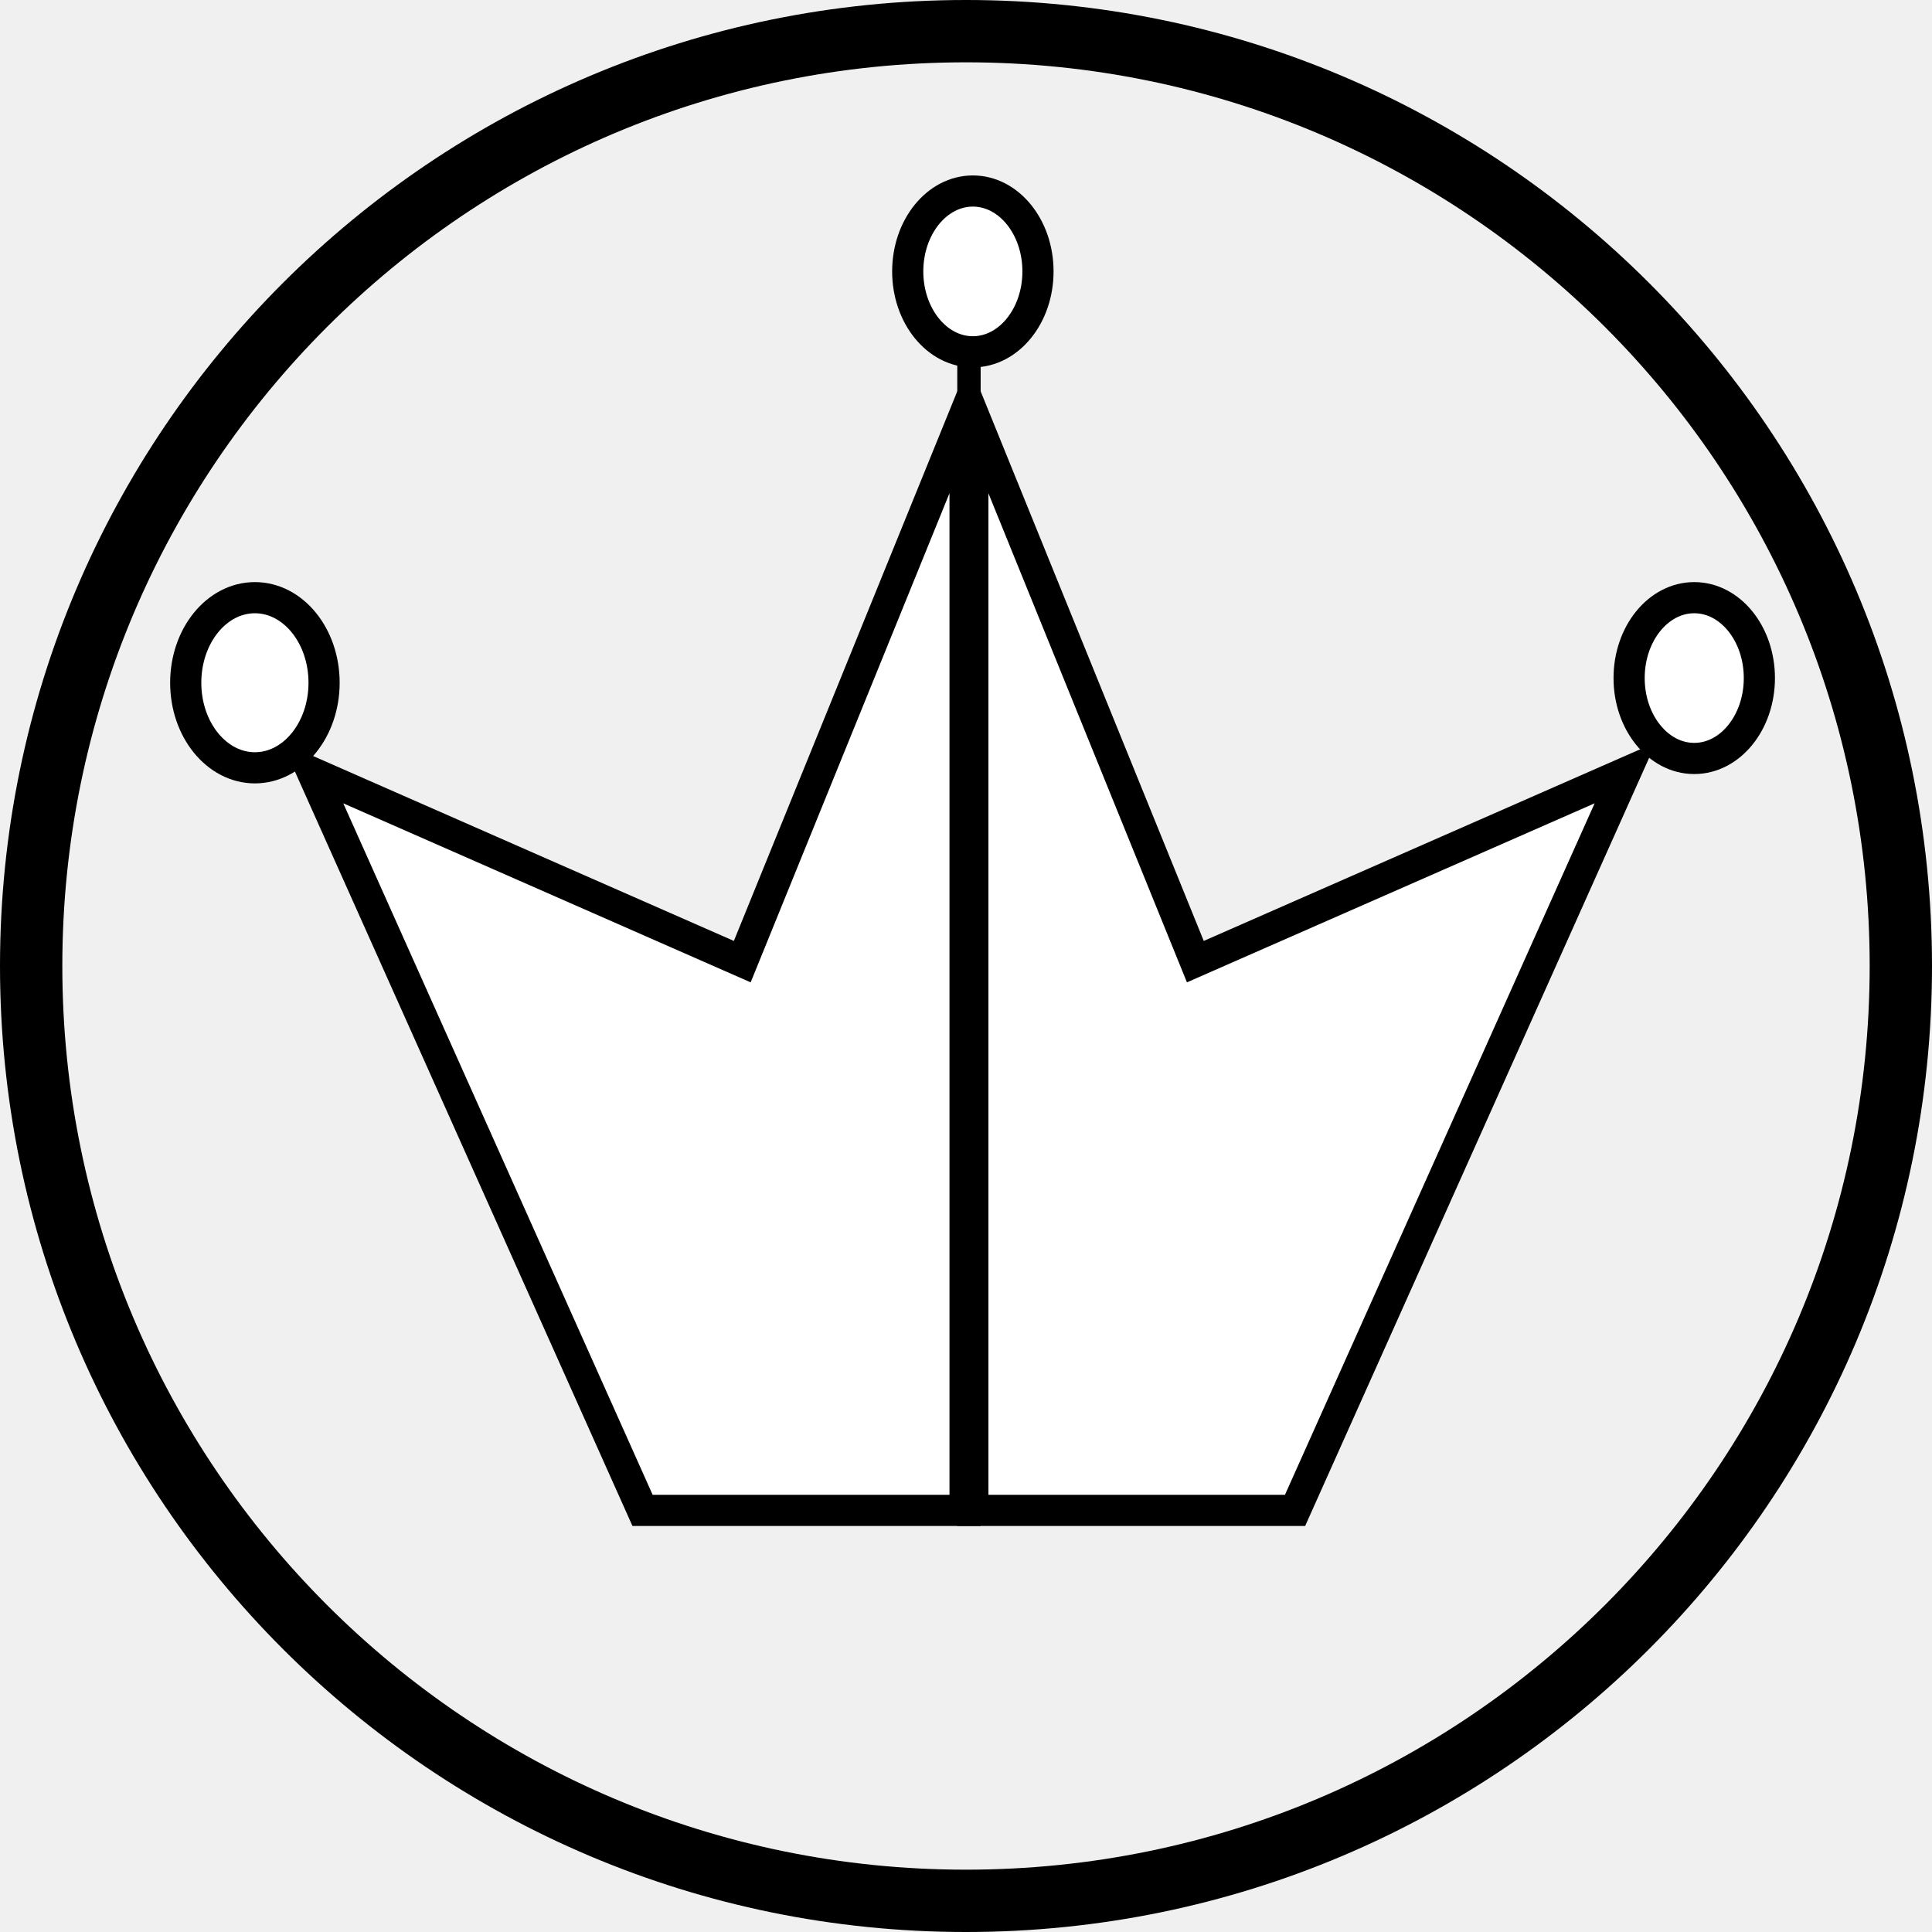
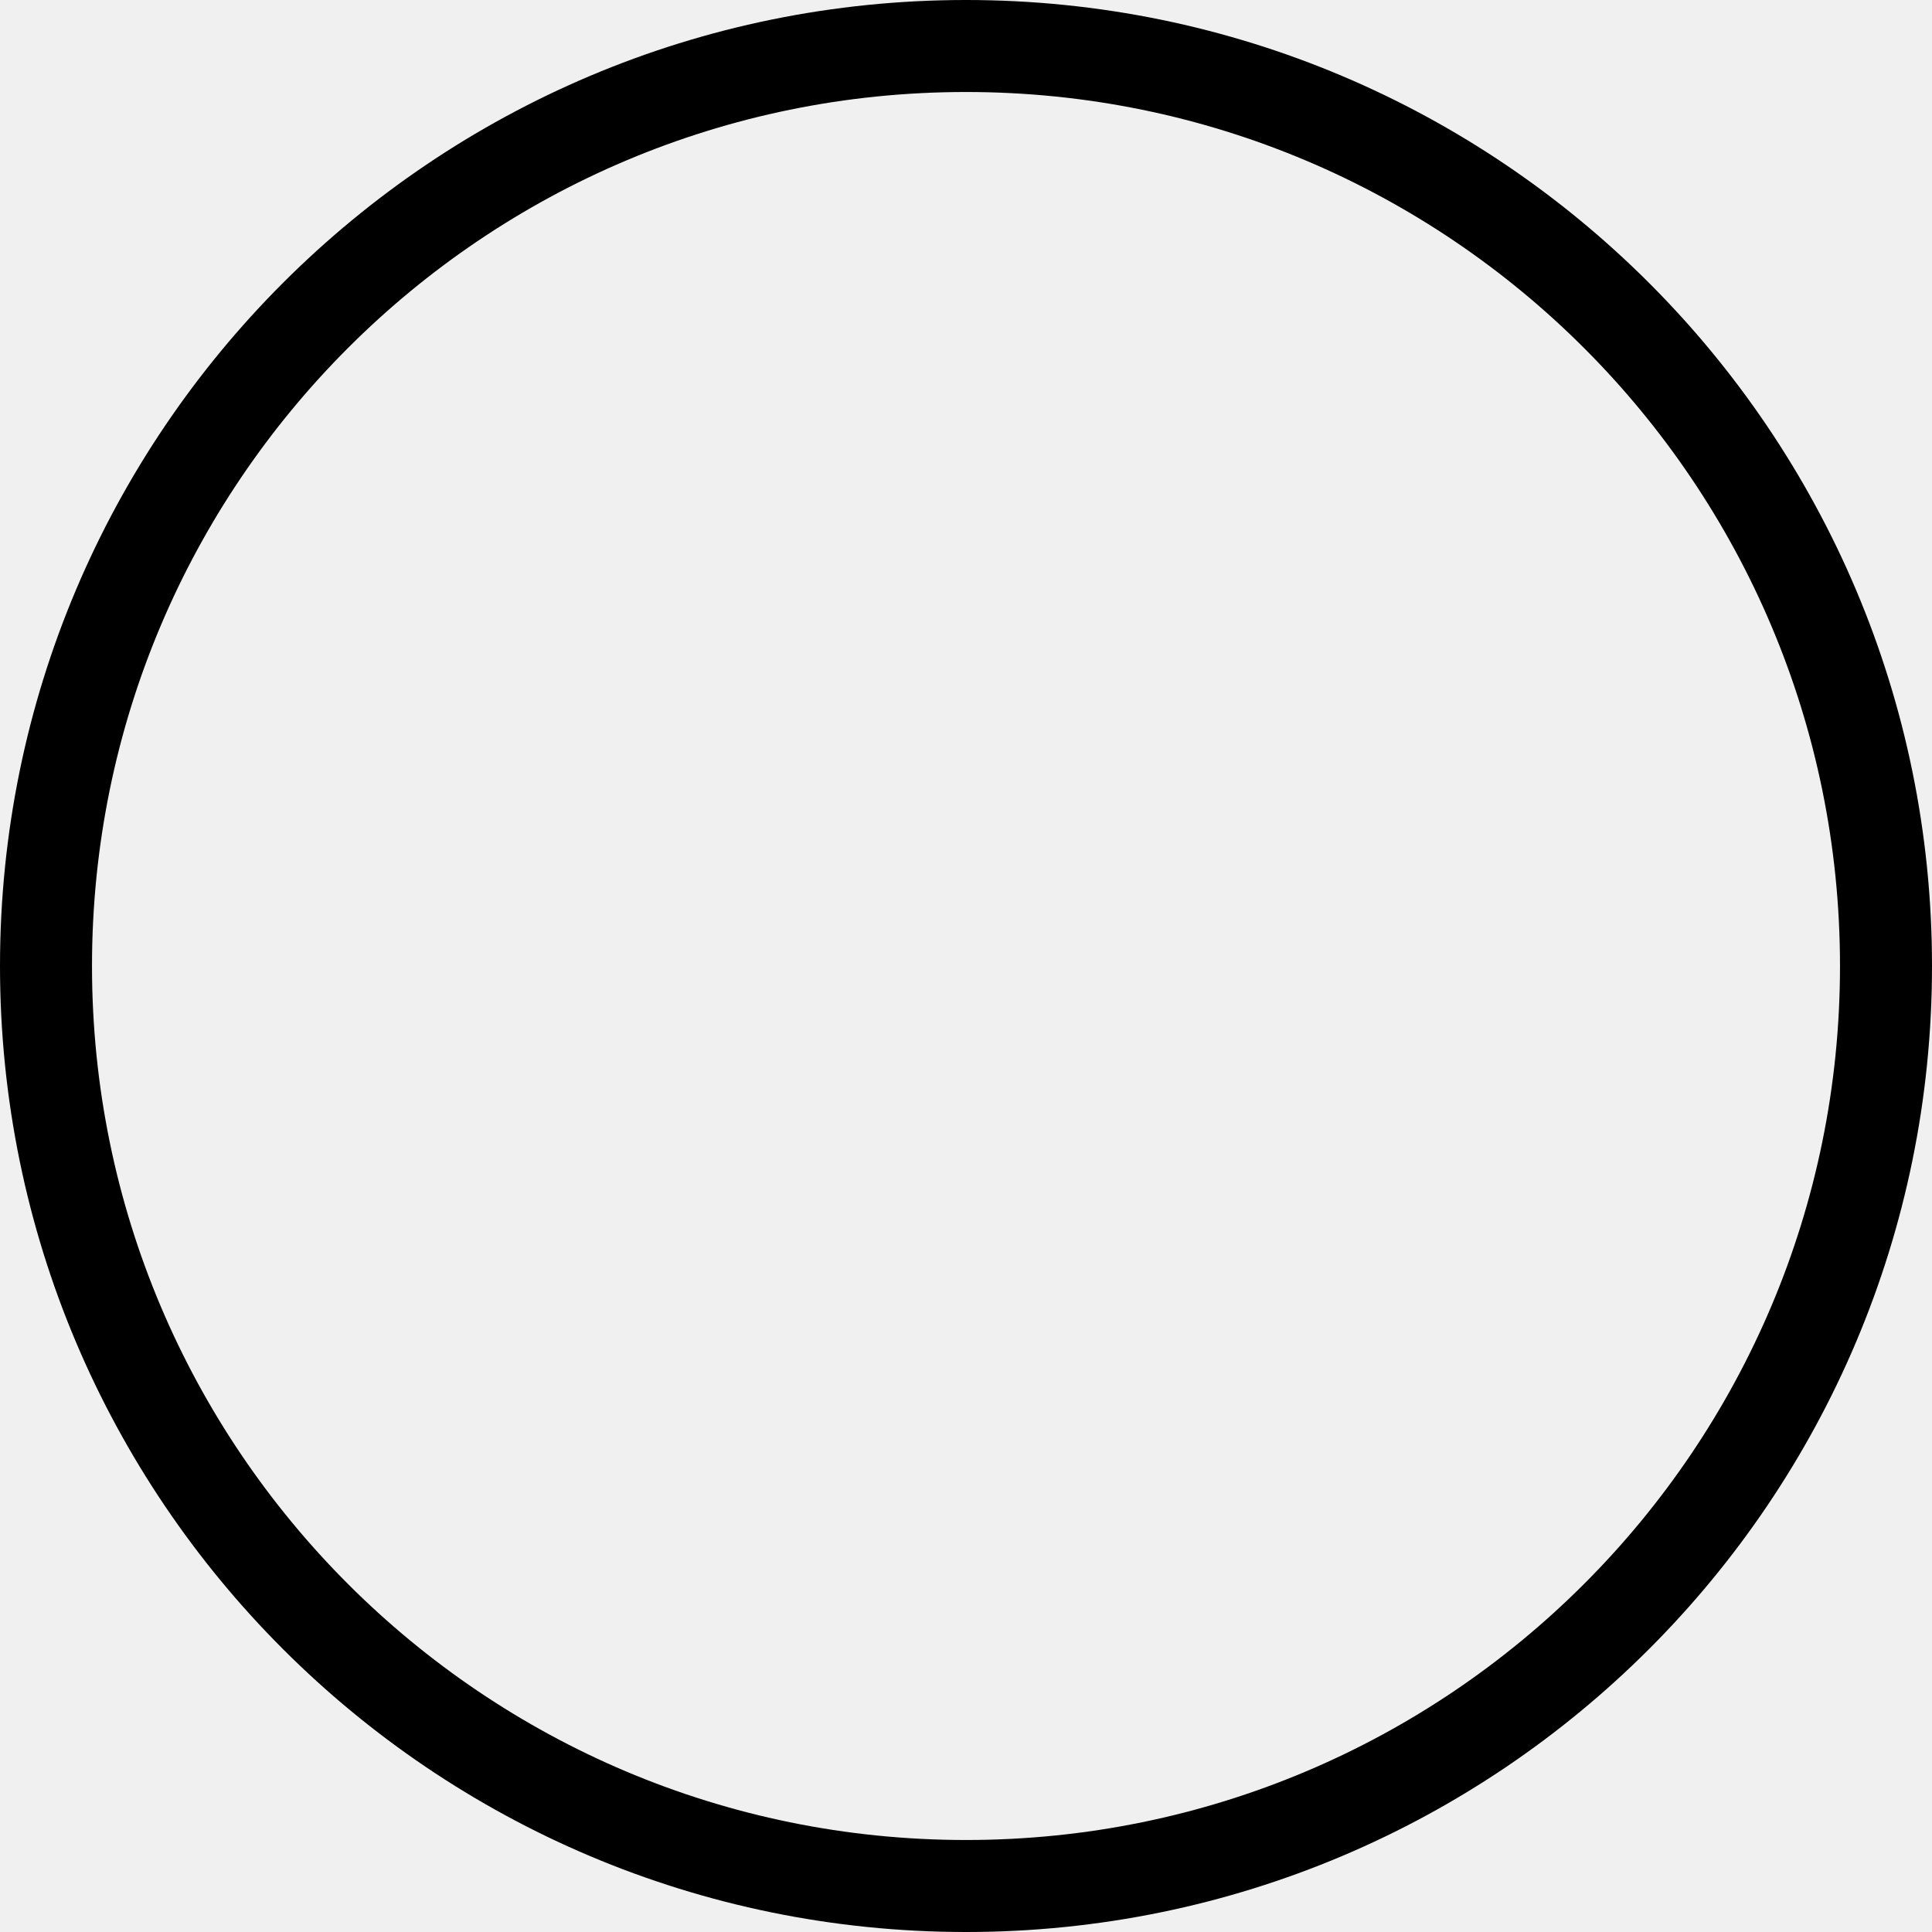
- <svg xmlns="http://www.w3.org/2000/svg" id="图层_1" data-name="图层 1" viewBox="0 0 62 62">
+ <svg xmlns="http://www.w3.org/2000/svg" id="图层_1" data-name="图层 1" viewBox="0 0 42 42">
  <defs>
-     <style>.cls-1{fill:#fff;}.cls-1,.cls-2{stroke:#000;stroke-miterlimit:10;}.cls-2{fill:none;stroke-width:2px;}</style>
+     <style>.cls-1{fill:none;stroke:#000;stroke-miterlimit:10;stroke-width:2px;}</style>
  </defs>
-   <polygon class="cls-1" points="10.03 24.8 20.62 48.47 30.97 48.47 30.97 13.27 23.82 30.86 10.03 24.8" />
-   <polygon class="cls-1" points="31.22 13.27 31.22 48.47 41.56 48.47 52.16 24.8 38.36 30.86 31.22 13.27" />
-   <ellipse class="cls-1" cx="8.18" cy="21.91" rx="2.22" ry="2.73" />
-   <ellipse class="cls-1" cx="31.22" cy="8.71" rx="2.09" ry="2.58" />
-   <ellipse class="cls-1" cx="54.37" cy="21.76" rx="2.09" ry="2.58" />
-   <circle class="cls-2" cx="31" cy="31" r="30" />
+   <circle class="cls-1" cx="21" cy="21" r="20" />
</svg>
